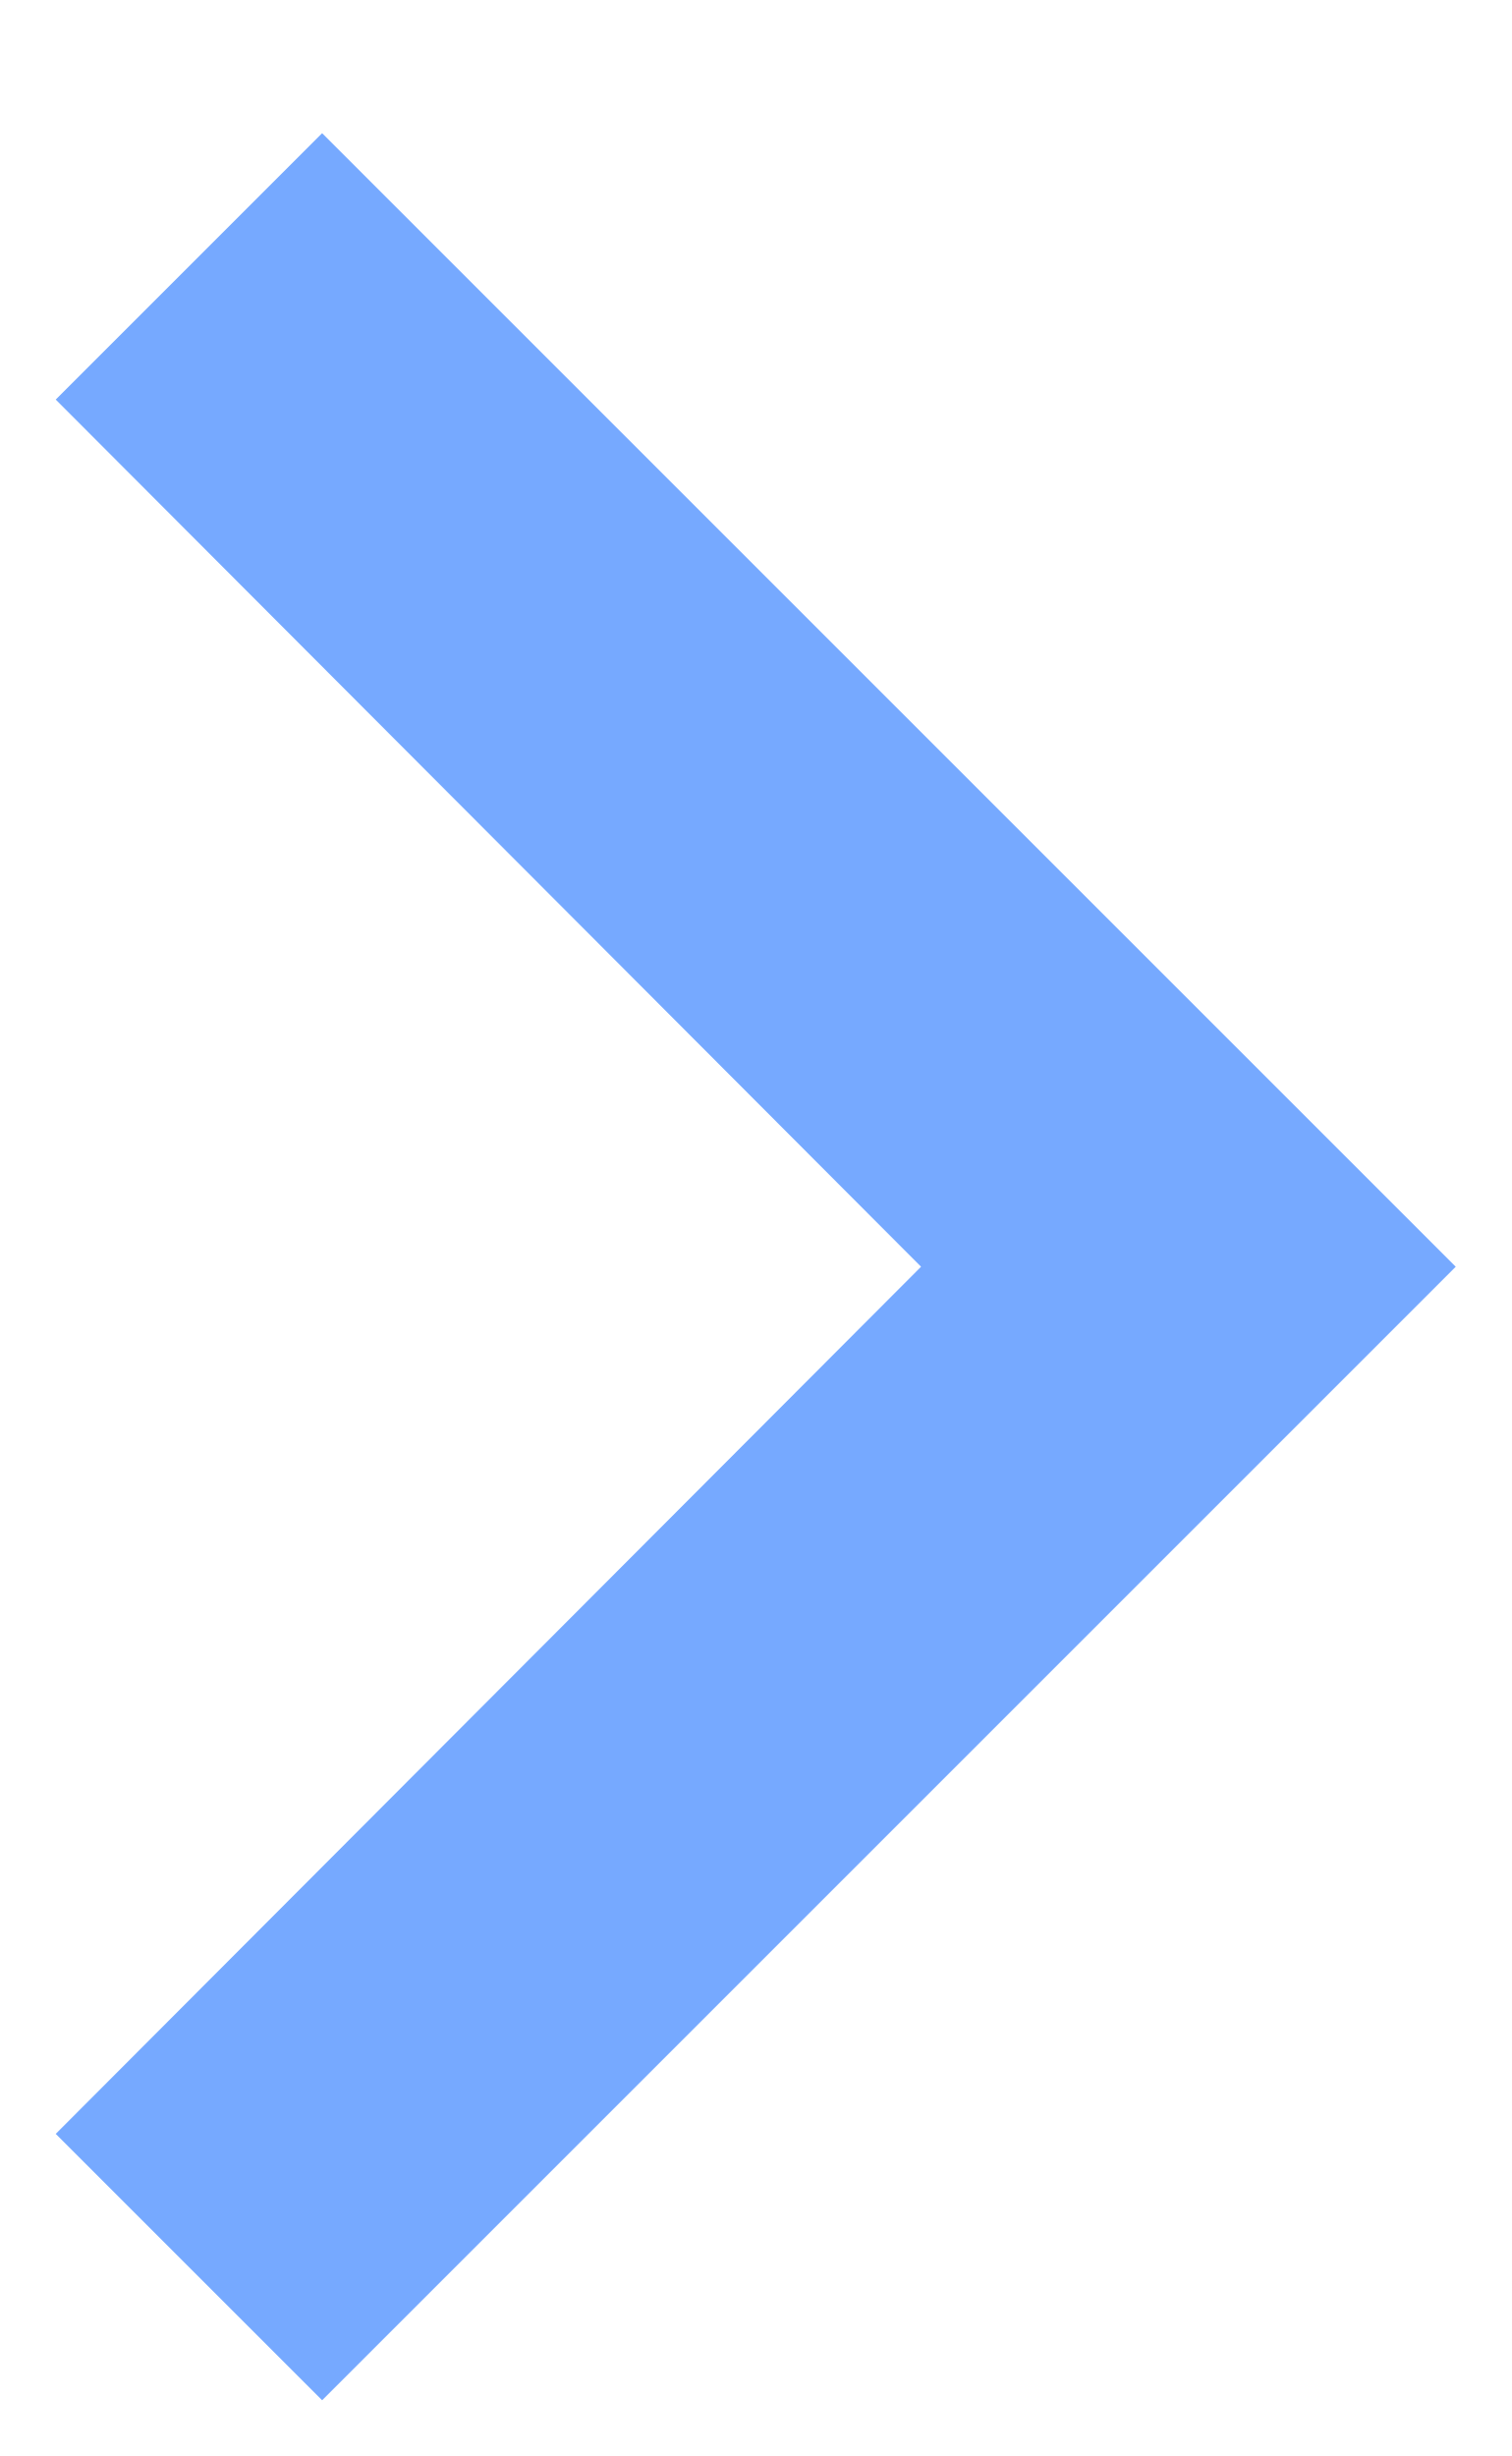
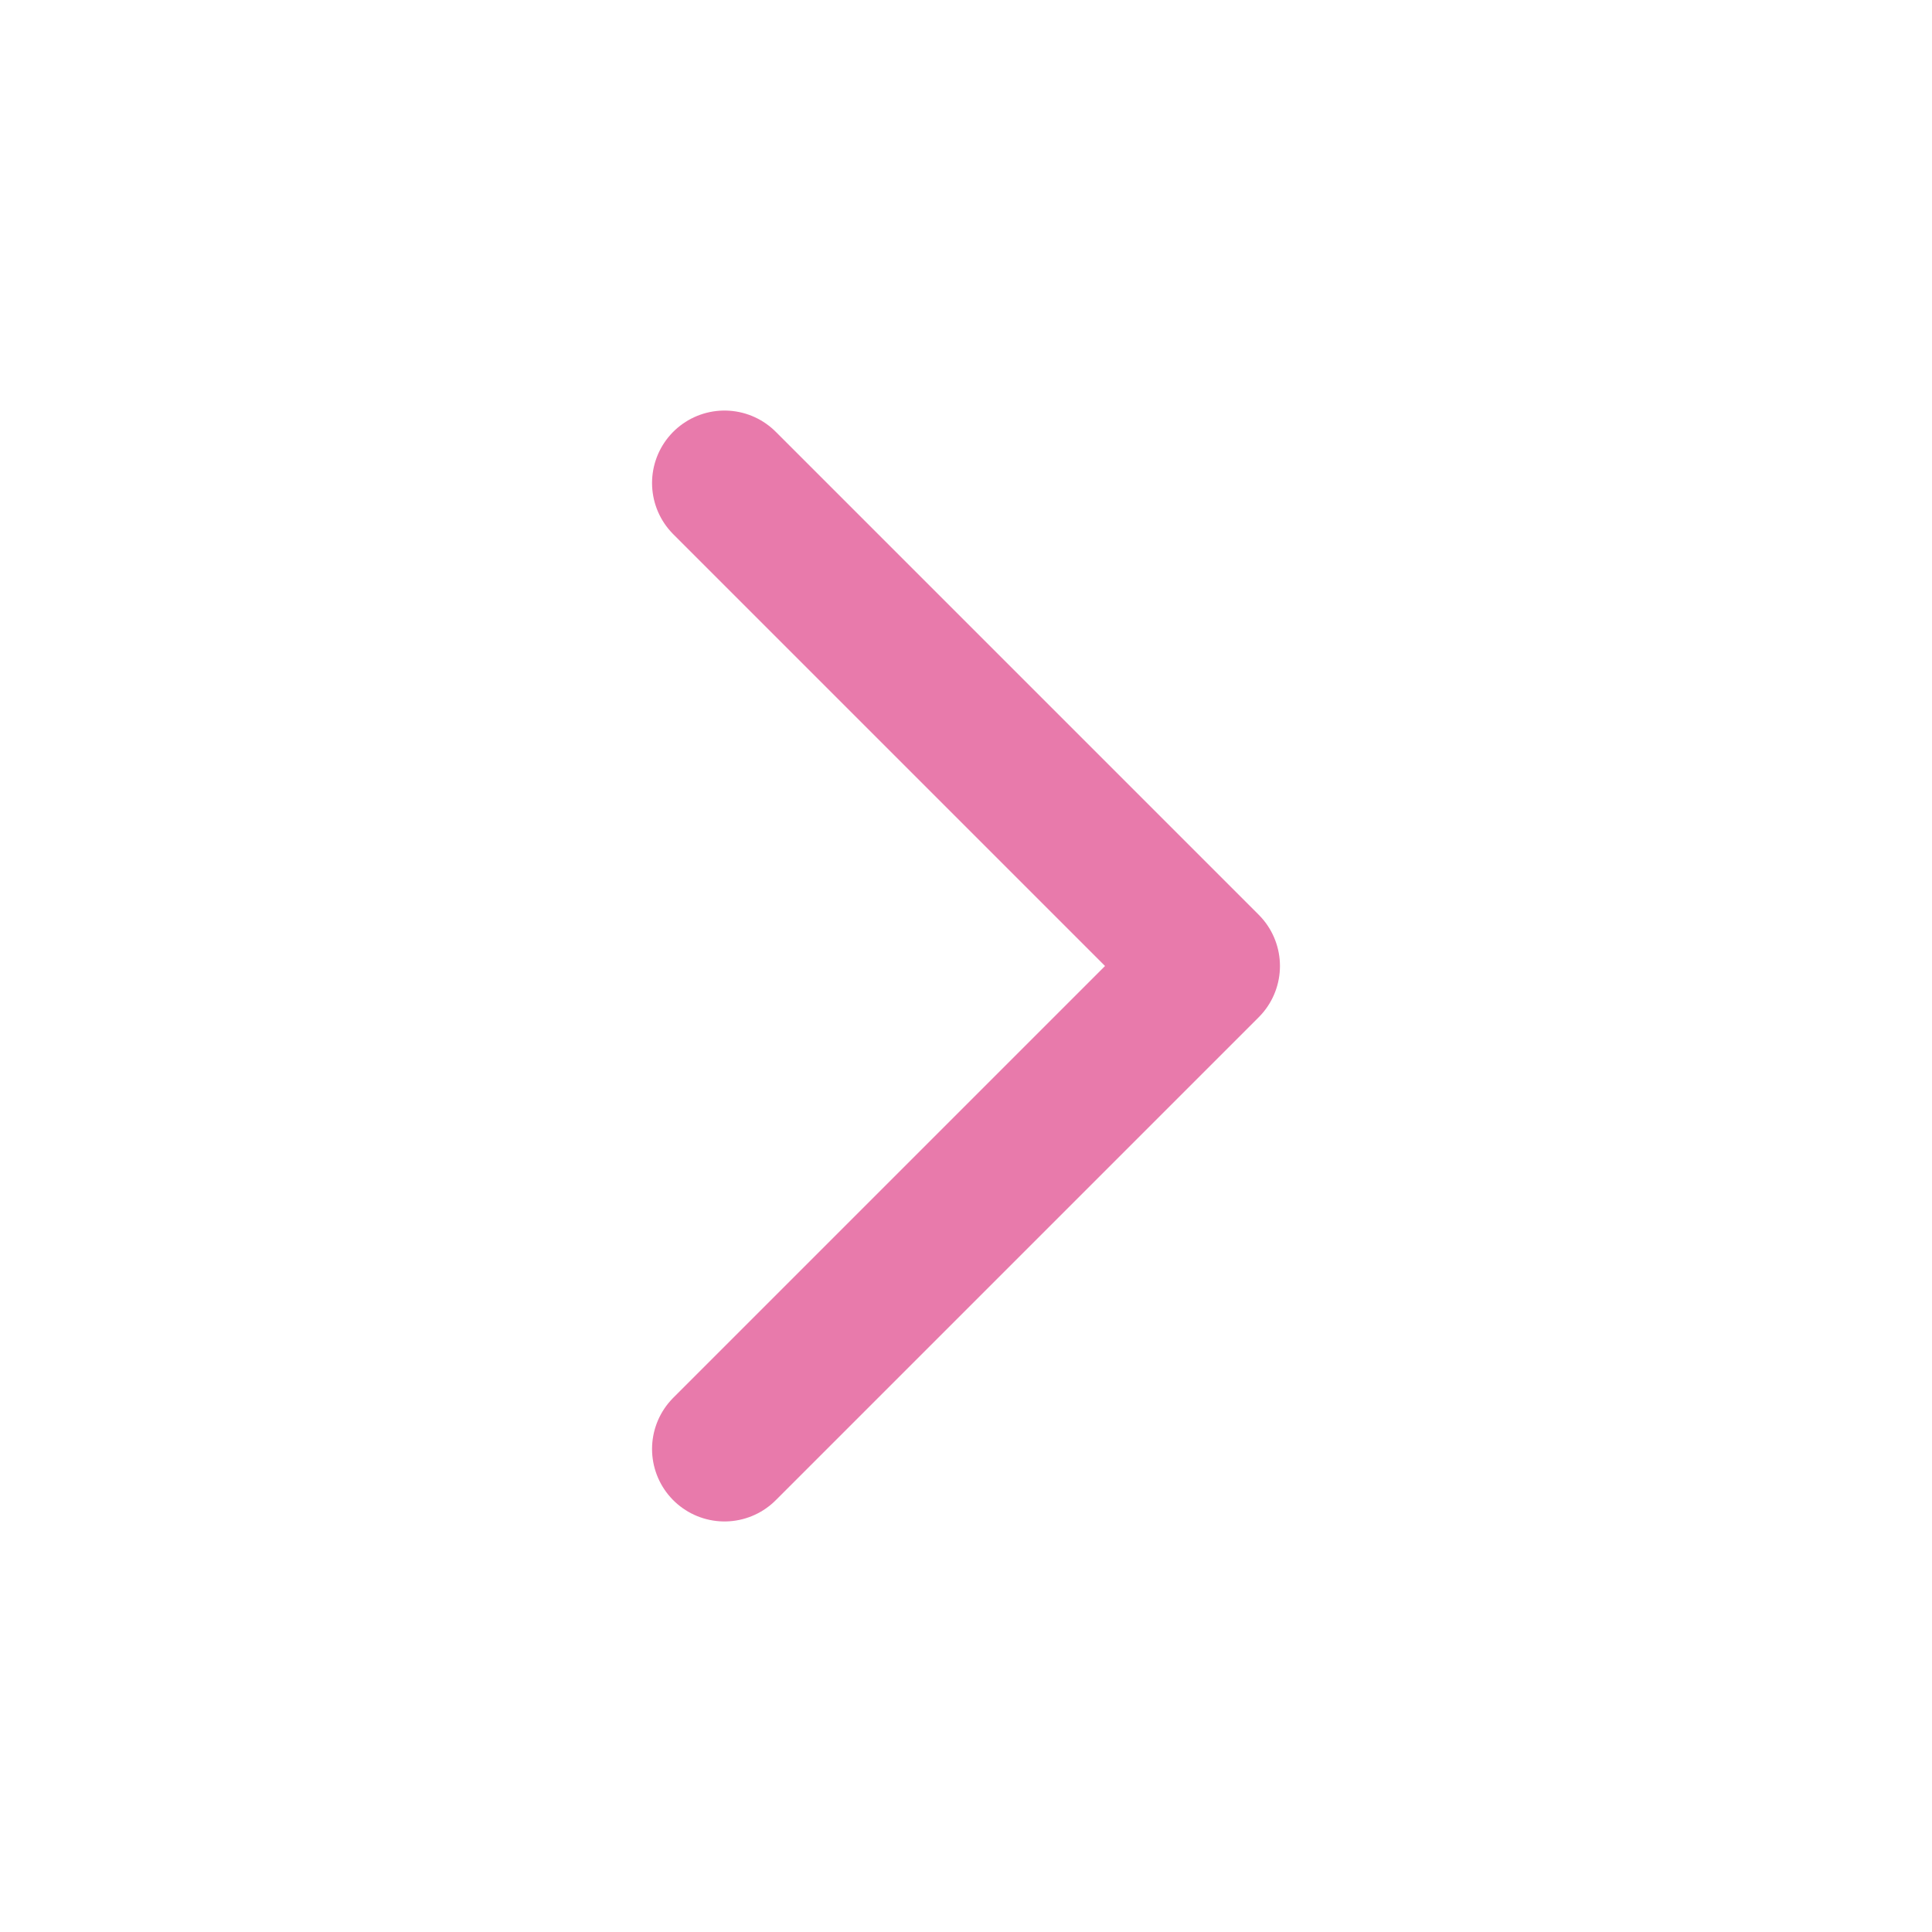
- <svg xmlns="http://www.w3.org/2000/svg" width="8" height="13" viewBox="0 0 8 13" fill="none">
-   <path d="M0.295 2.115L4.875 6.705L0.295 11.295L1.705 12.705L7.705 6.705L1.705 0.705L0.295 2.115Z" fill="#76A9FF" />
+ <svg xmlns="http://www.w3.org/2000/svg" width="24" height="24" viewBox="0 0 24 24" fill="none" stroke="#e87aab" stroke-width="1.8" stroke-linecap="round" stroke-linejoin="round">
+   <polyline points="9 6 15 12 9 18" />
</svg>
